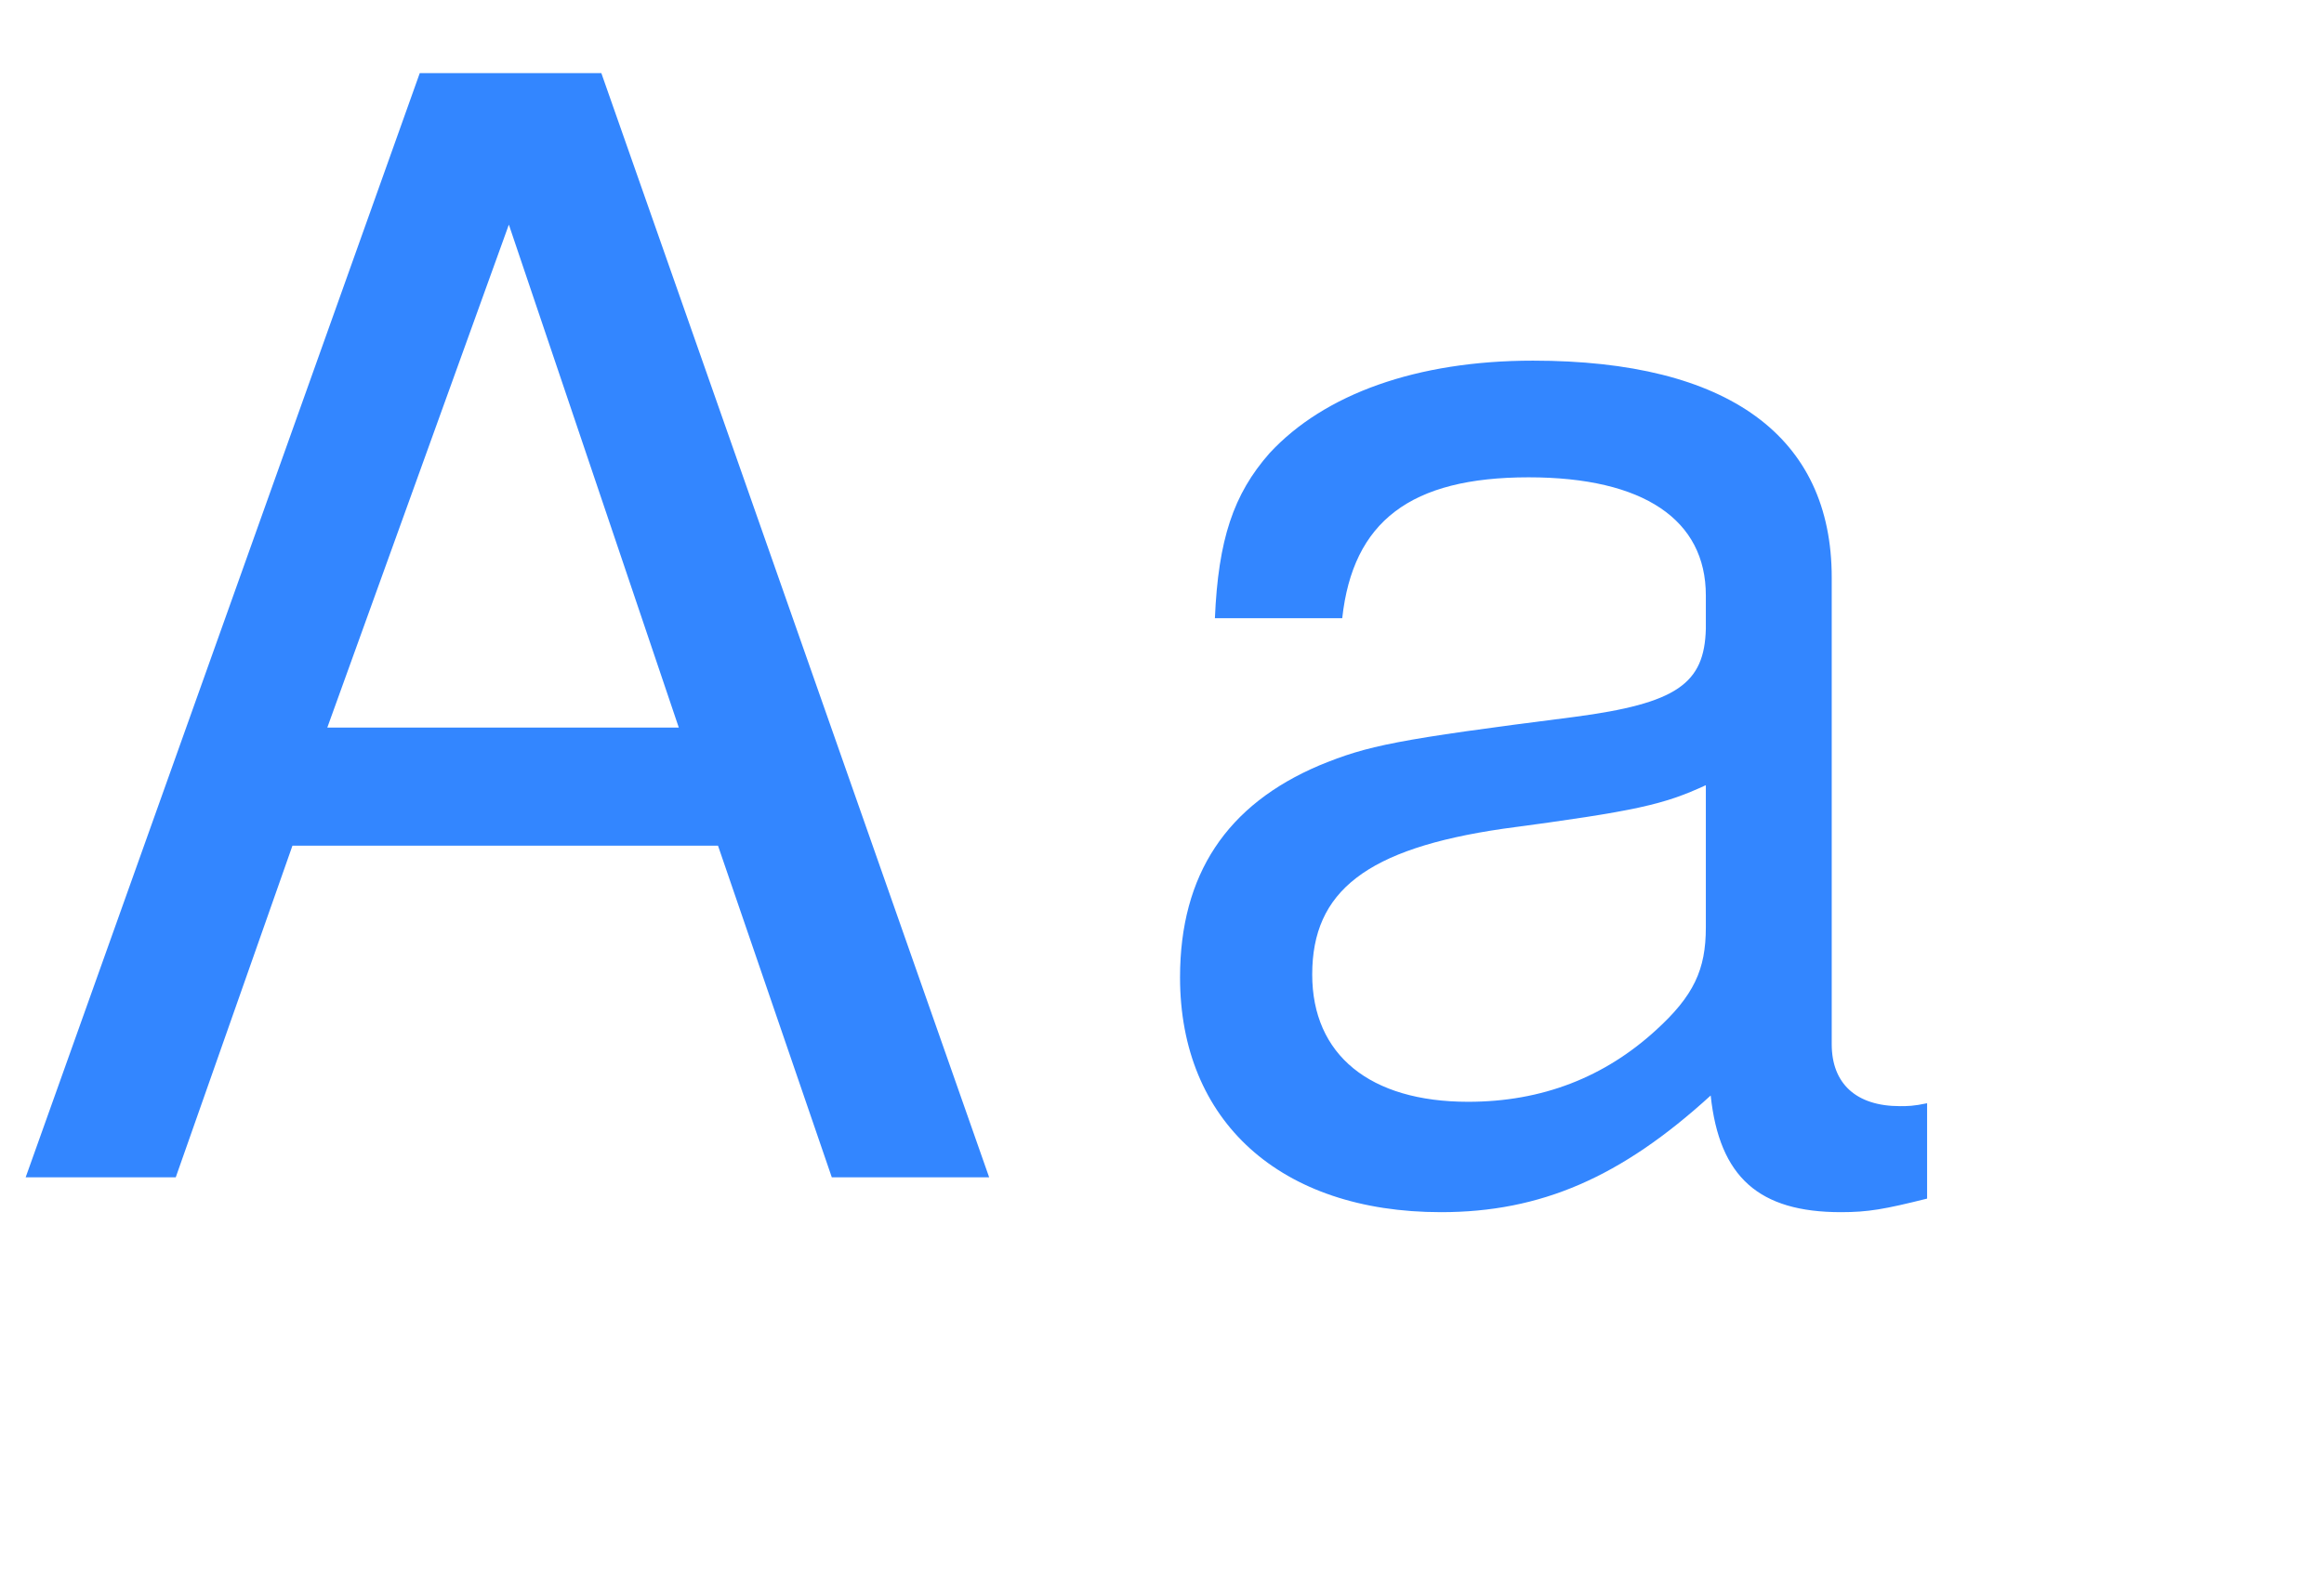
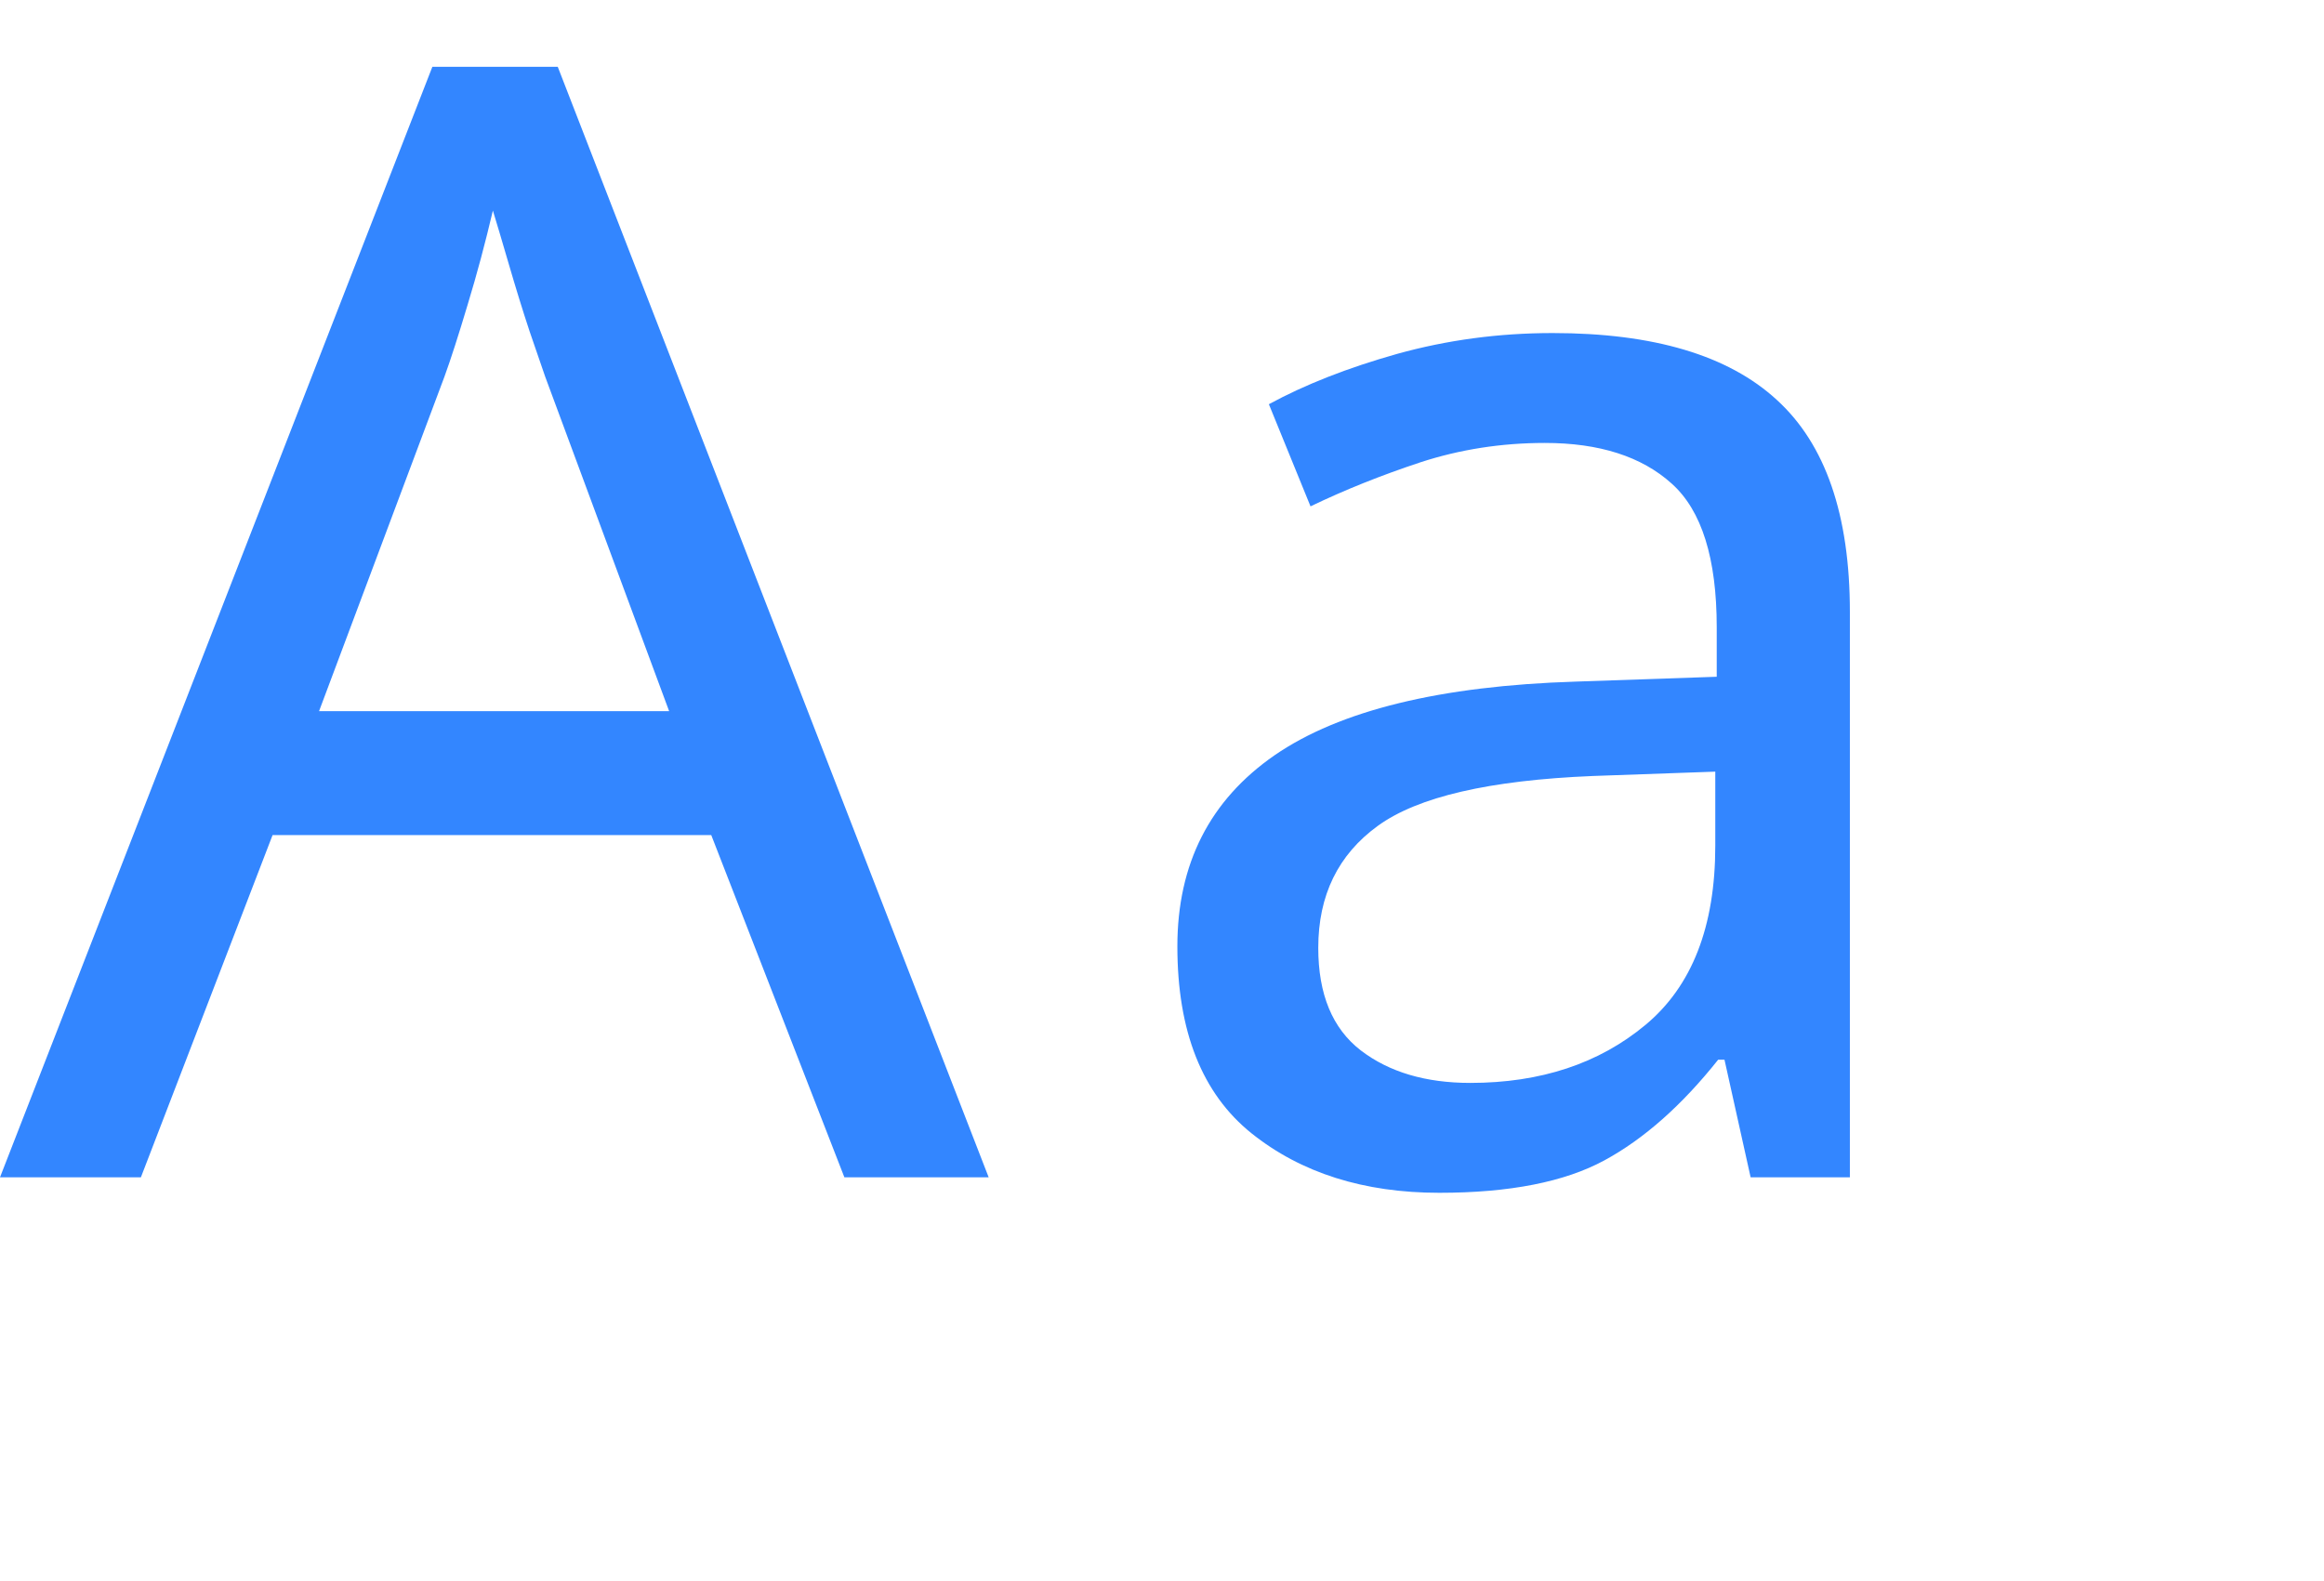
<svg xmlns="http://www.w3.org/2000/svg" width="75" height="51" viewBox="0 0 75 51">
-   <text id="Aa" fill="#3386ff" font-size="48.895" font-family="Helvetica" letter-spacing="0.075em">
+   <text id="Aa" fill="#3386ff" font-size="50" font-family="Lucita-Regular" letter-spacing="0.075em">
    <tspan x="0" y="38">Aa</tspan>
  </text>
</svg>
